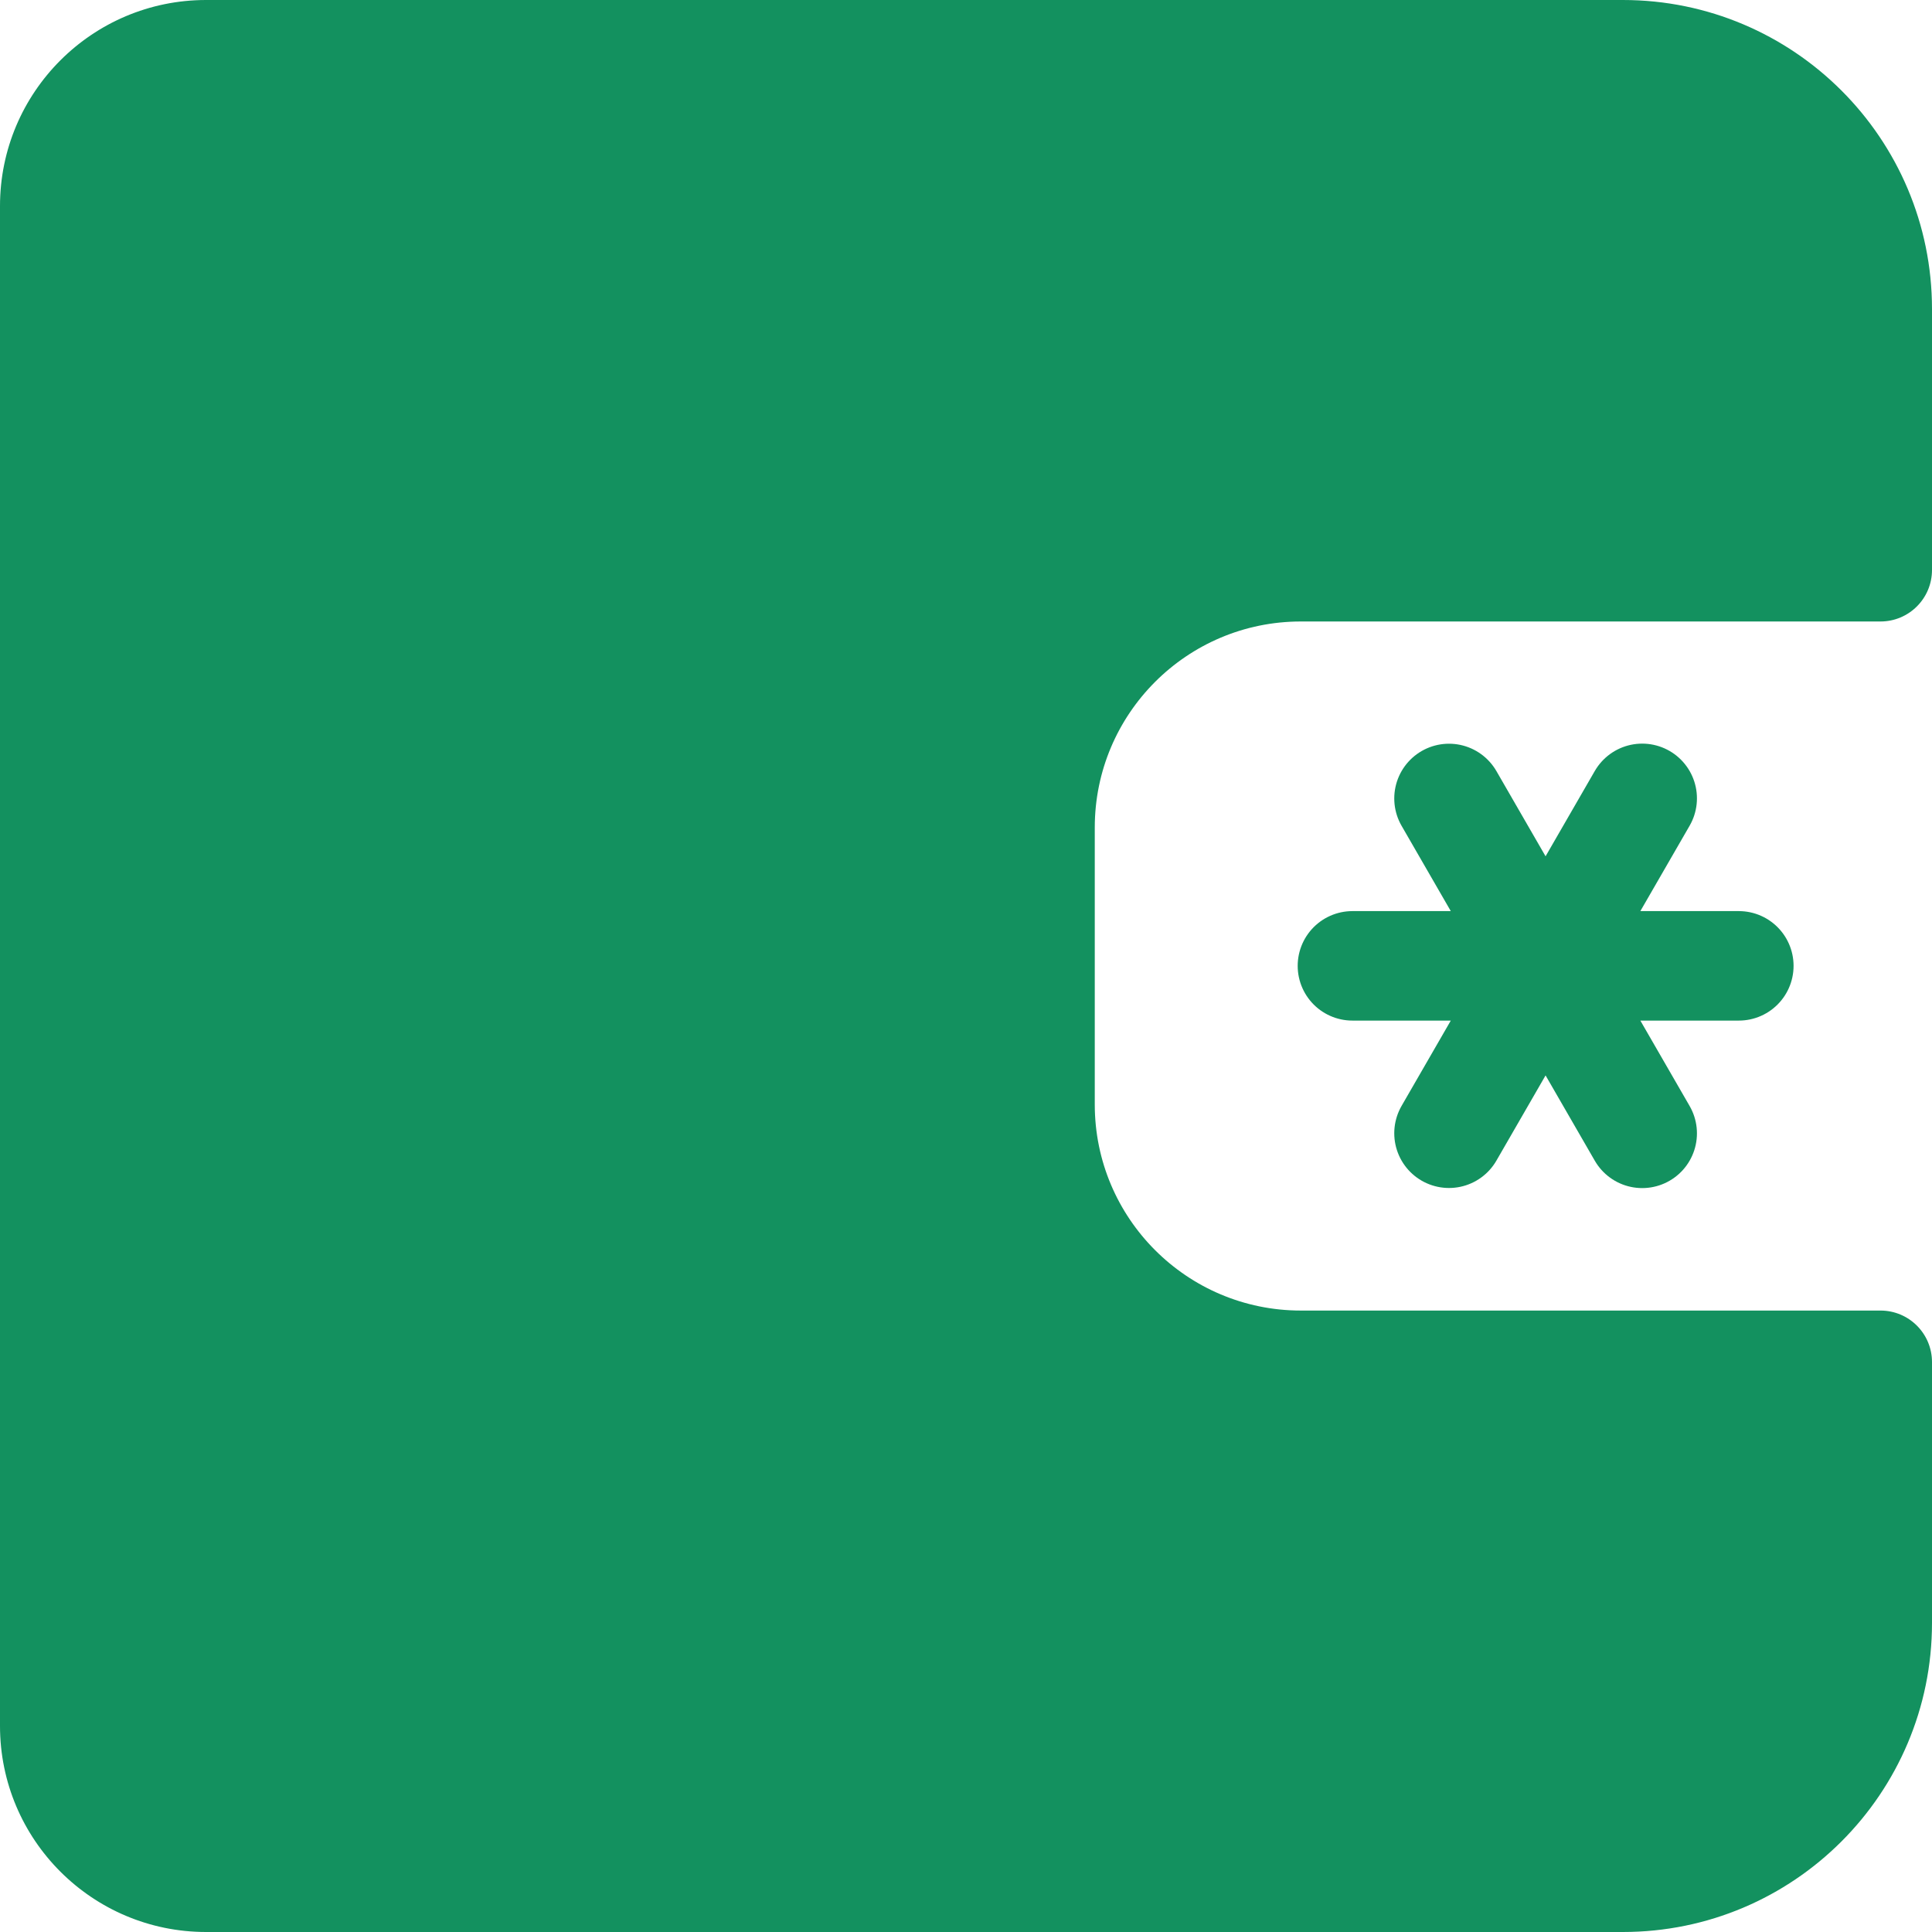
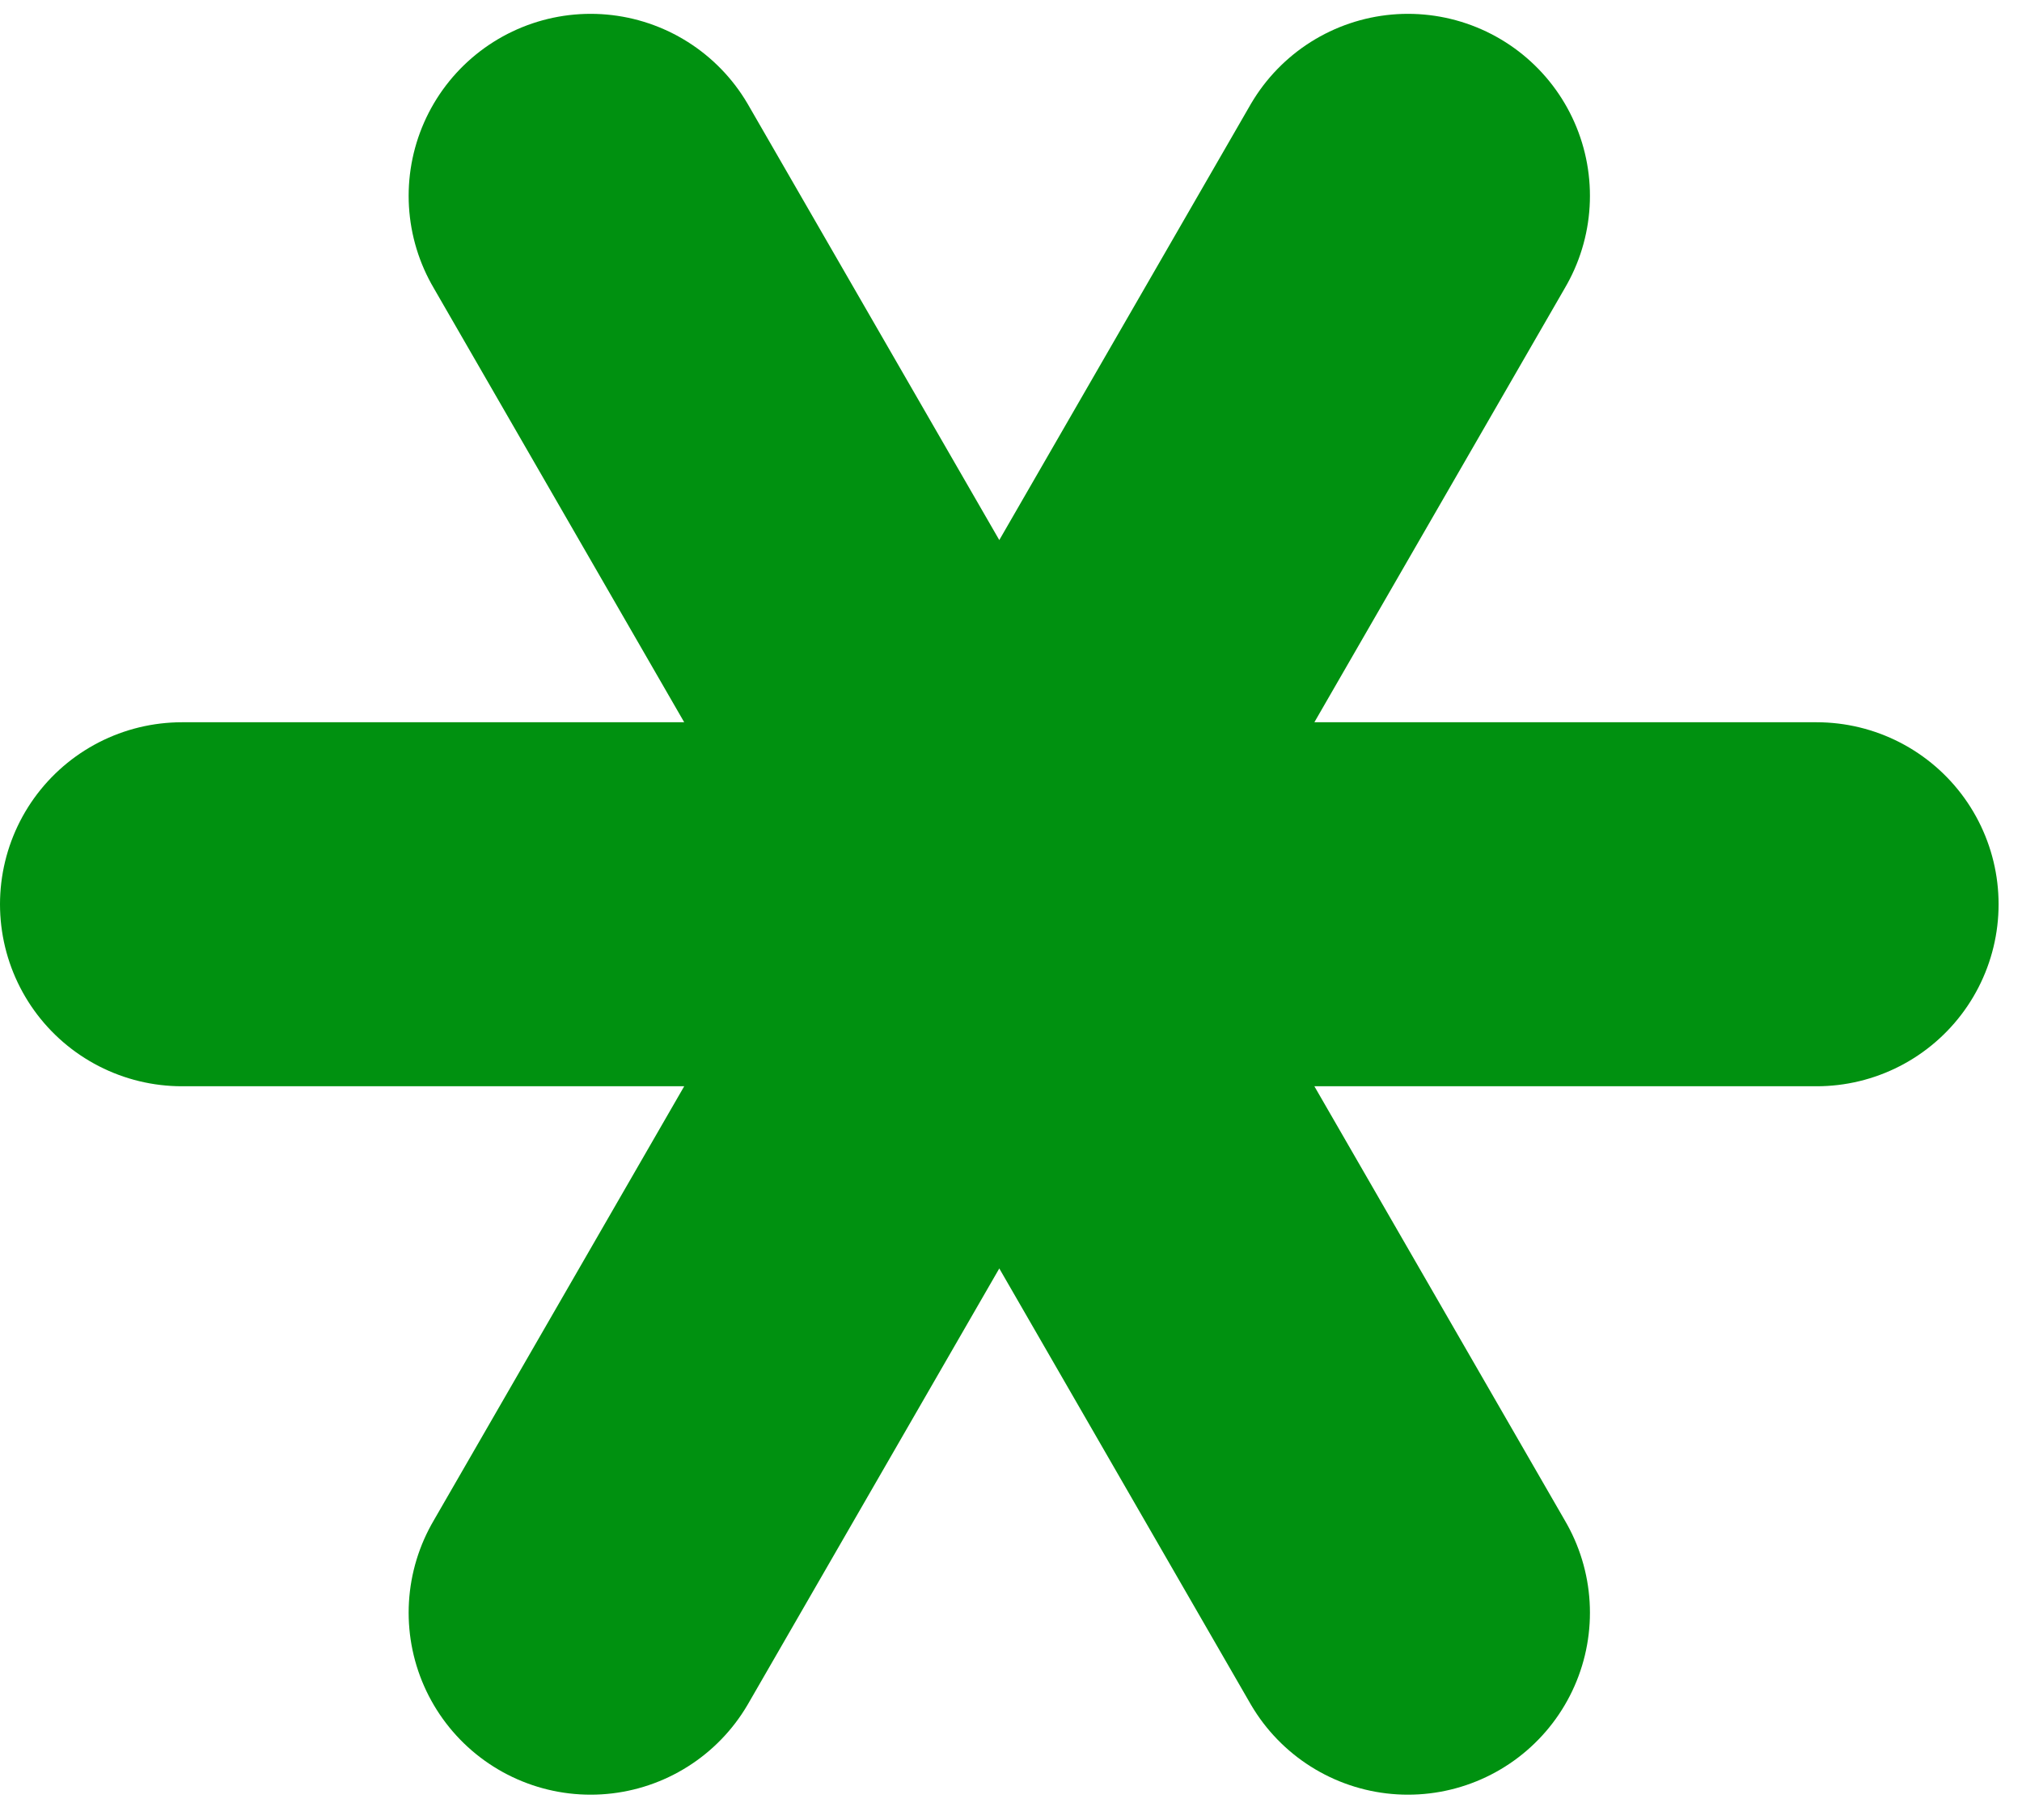
- <svg xmlns="http://www.w3.org/2000/svg" width="138.24" height="138.24" fill="none" viewBox="0 0 138.24 138.24">
-   <path stroke="#13915f" stroke-linecap="round" stroke-width="7.834" d="M117.504 81.094 103.68 57.132m20.738 11.977H96.77m20.734-11.984L103.68 81.087" />
-   <path fill="#13915f" fill-rule="evenodd" d="M14.746 0C6.602 0 0 6.602 0 14.746v108.748c0 8.144 6.602 14.746 14.746 14.746h101.376c12.215 0 22.118-9.903 22.118-22.118V97.461a3.686 3.686 0 0 0-3.686-3.687H93.08c-8.144 0-14.746-6.602-14.746-14.745V59.214c0-8.144 6.602-14.745 14.746-14.745h41.474a3.686 3.686 0 0 0 3.686-3.687V22.118C138.24 9.903 128.337 0 116.122 0Z" clip-rule="evenodd" />
+ <svg xmlns="http://www.w3.org/2000/svg" width="50" height="45" fill="none" viewBox="0 12 50 45">
+   <path stroke="#009110" stroke-linecap="round" stroke-width="9" d="M34.816 51.874 14.605 16.842m30.316 17.516H4.5m30.316-17.516L14.605 51.874" />
</svg>
